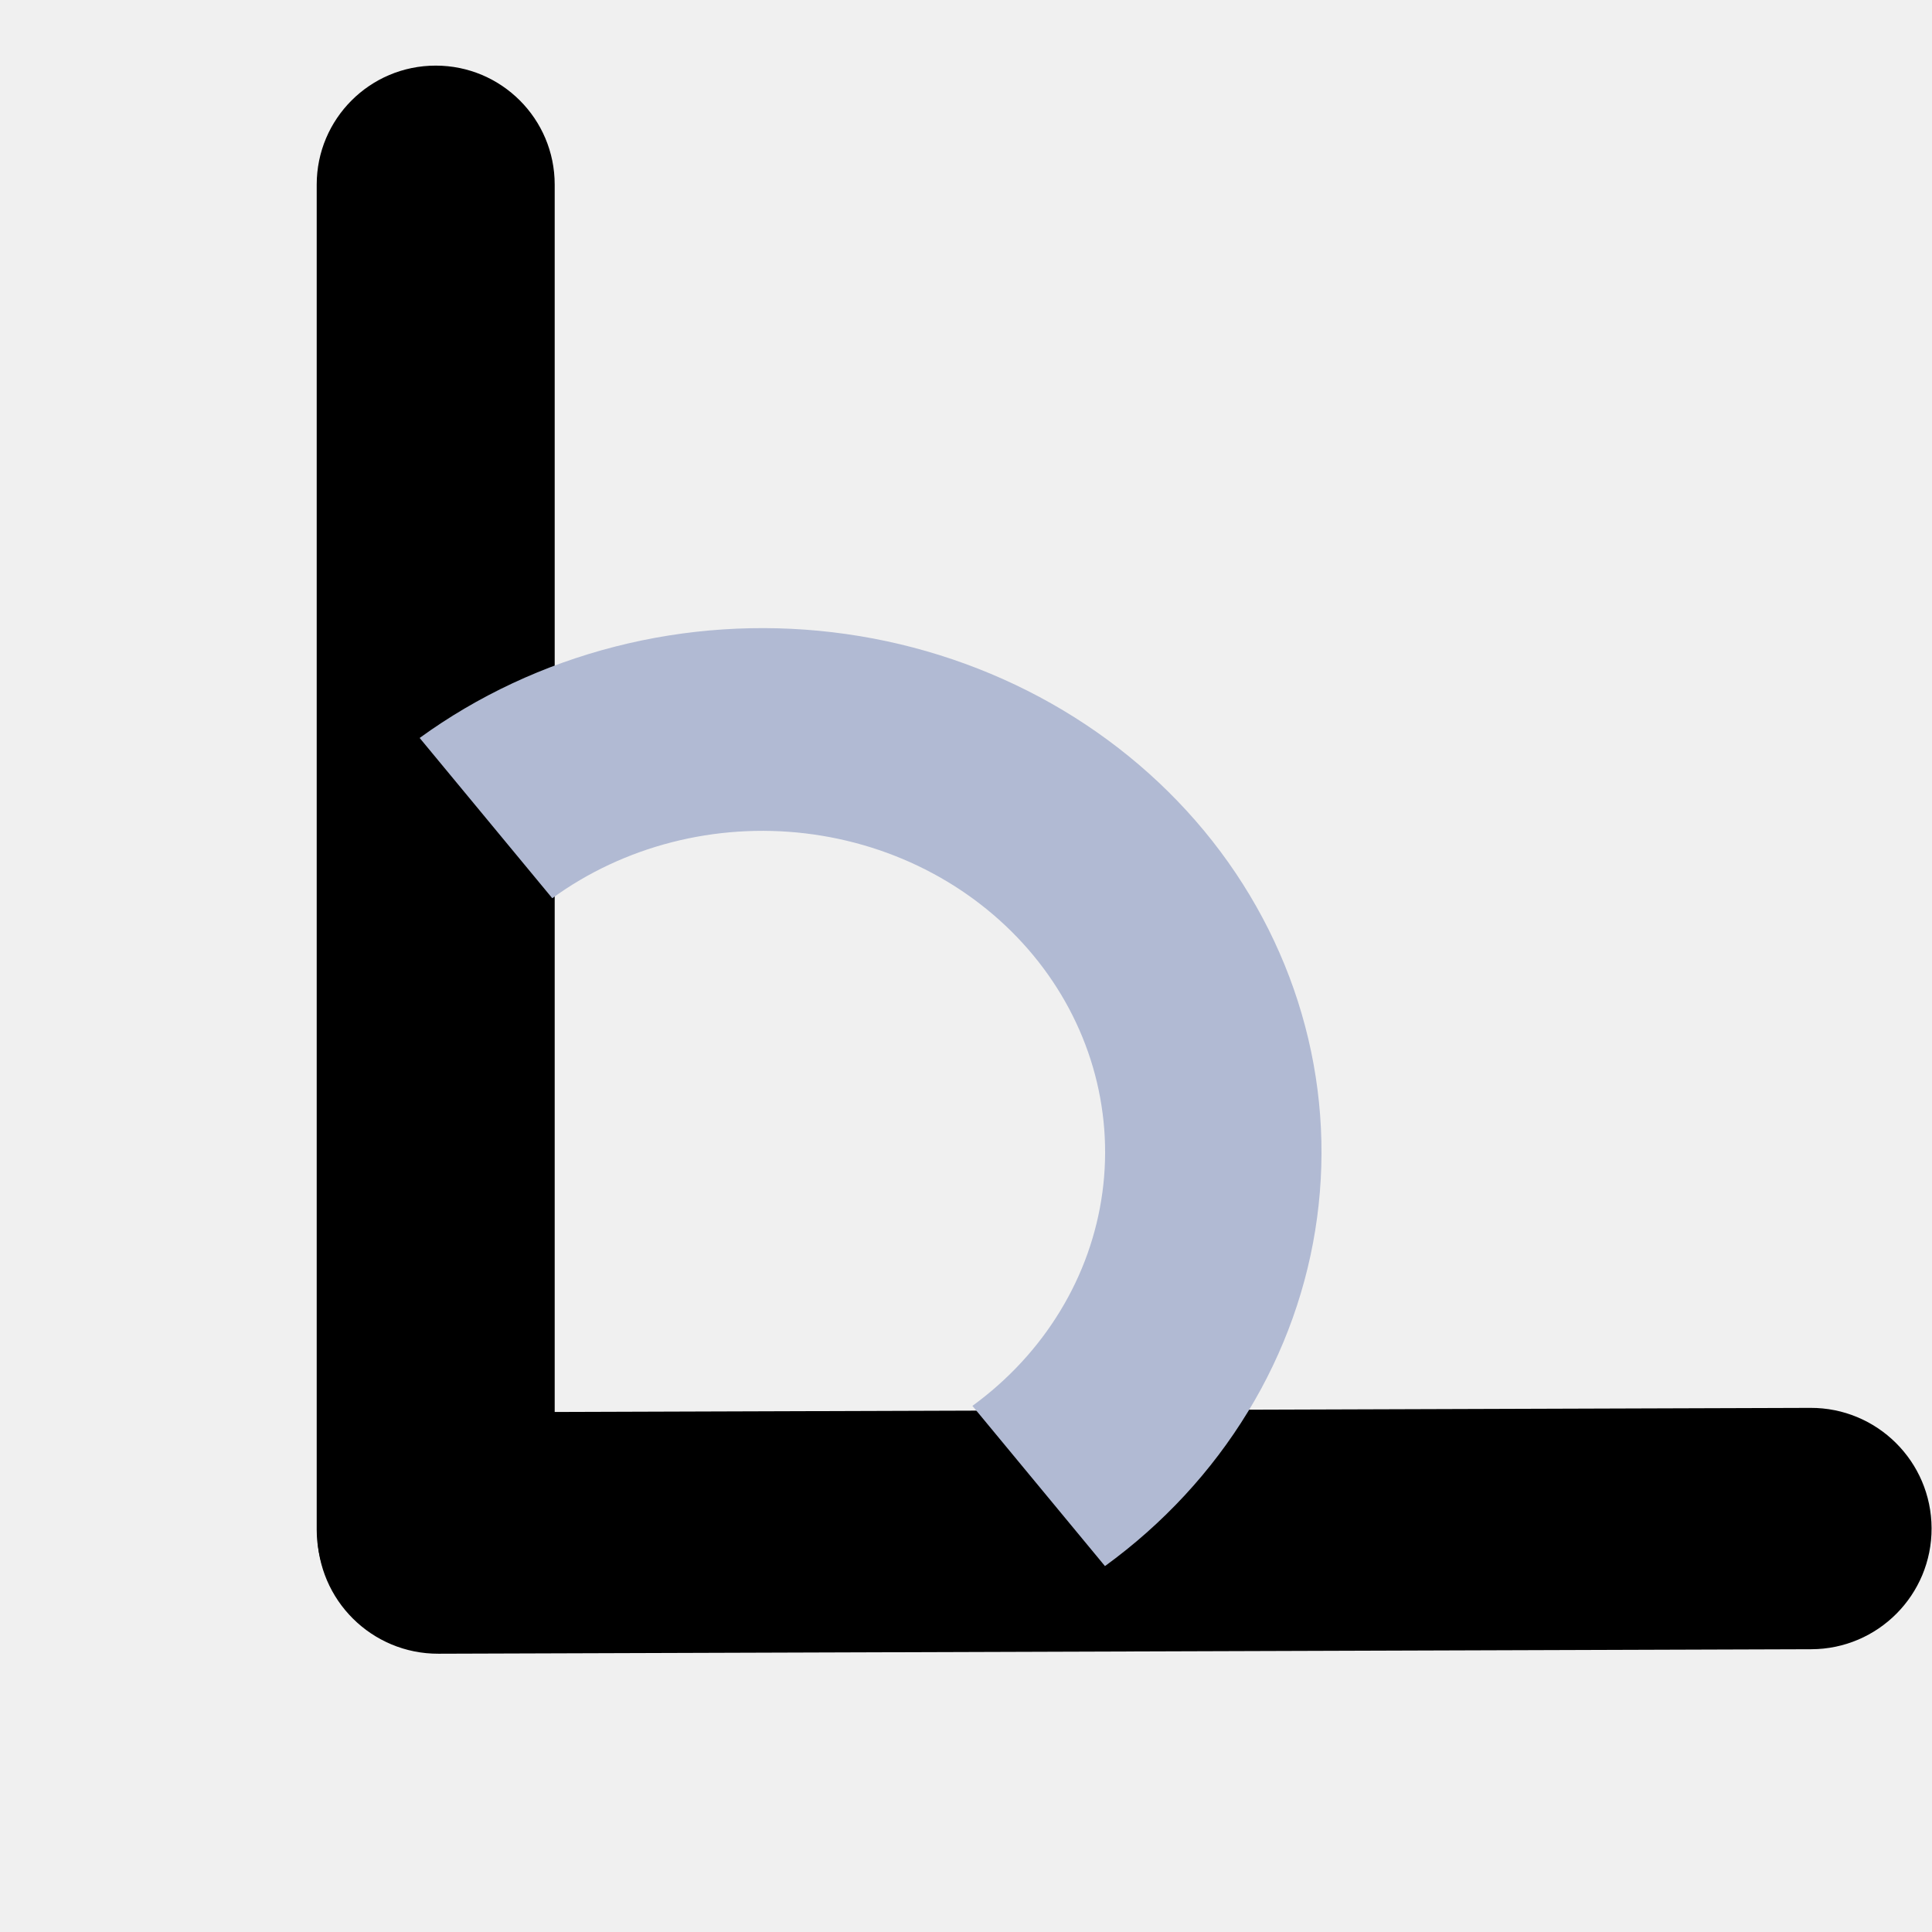
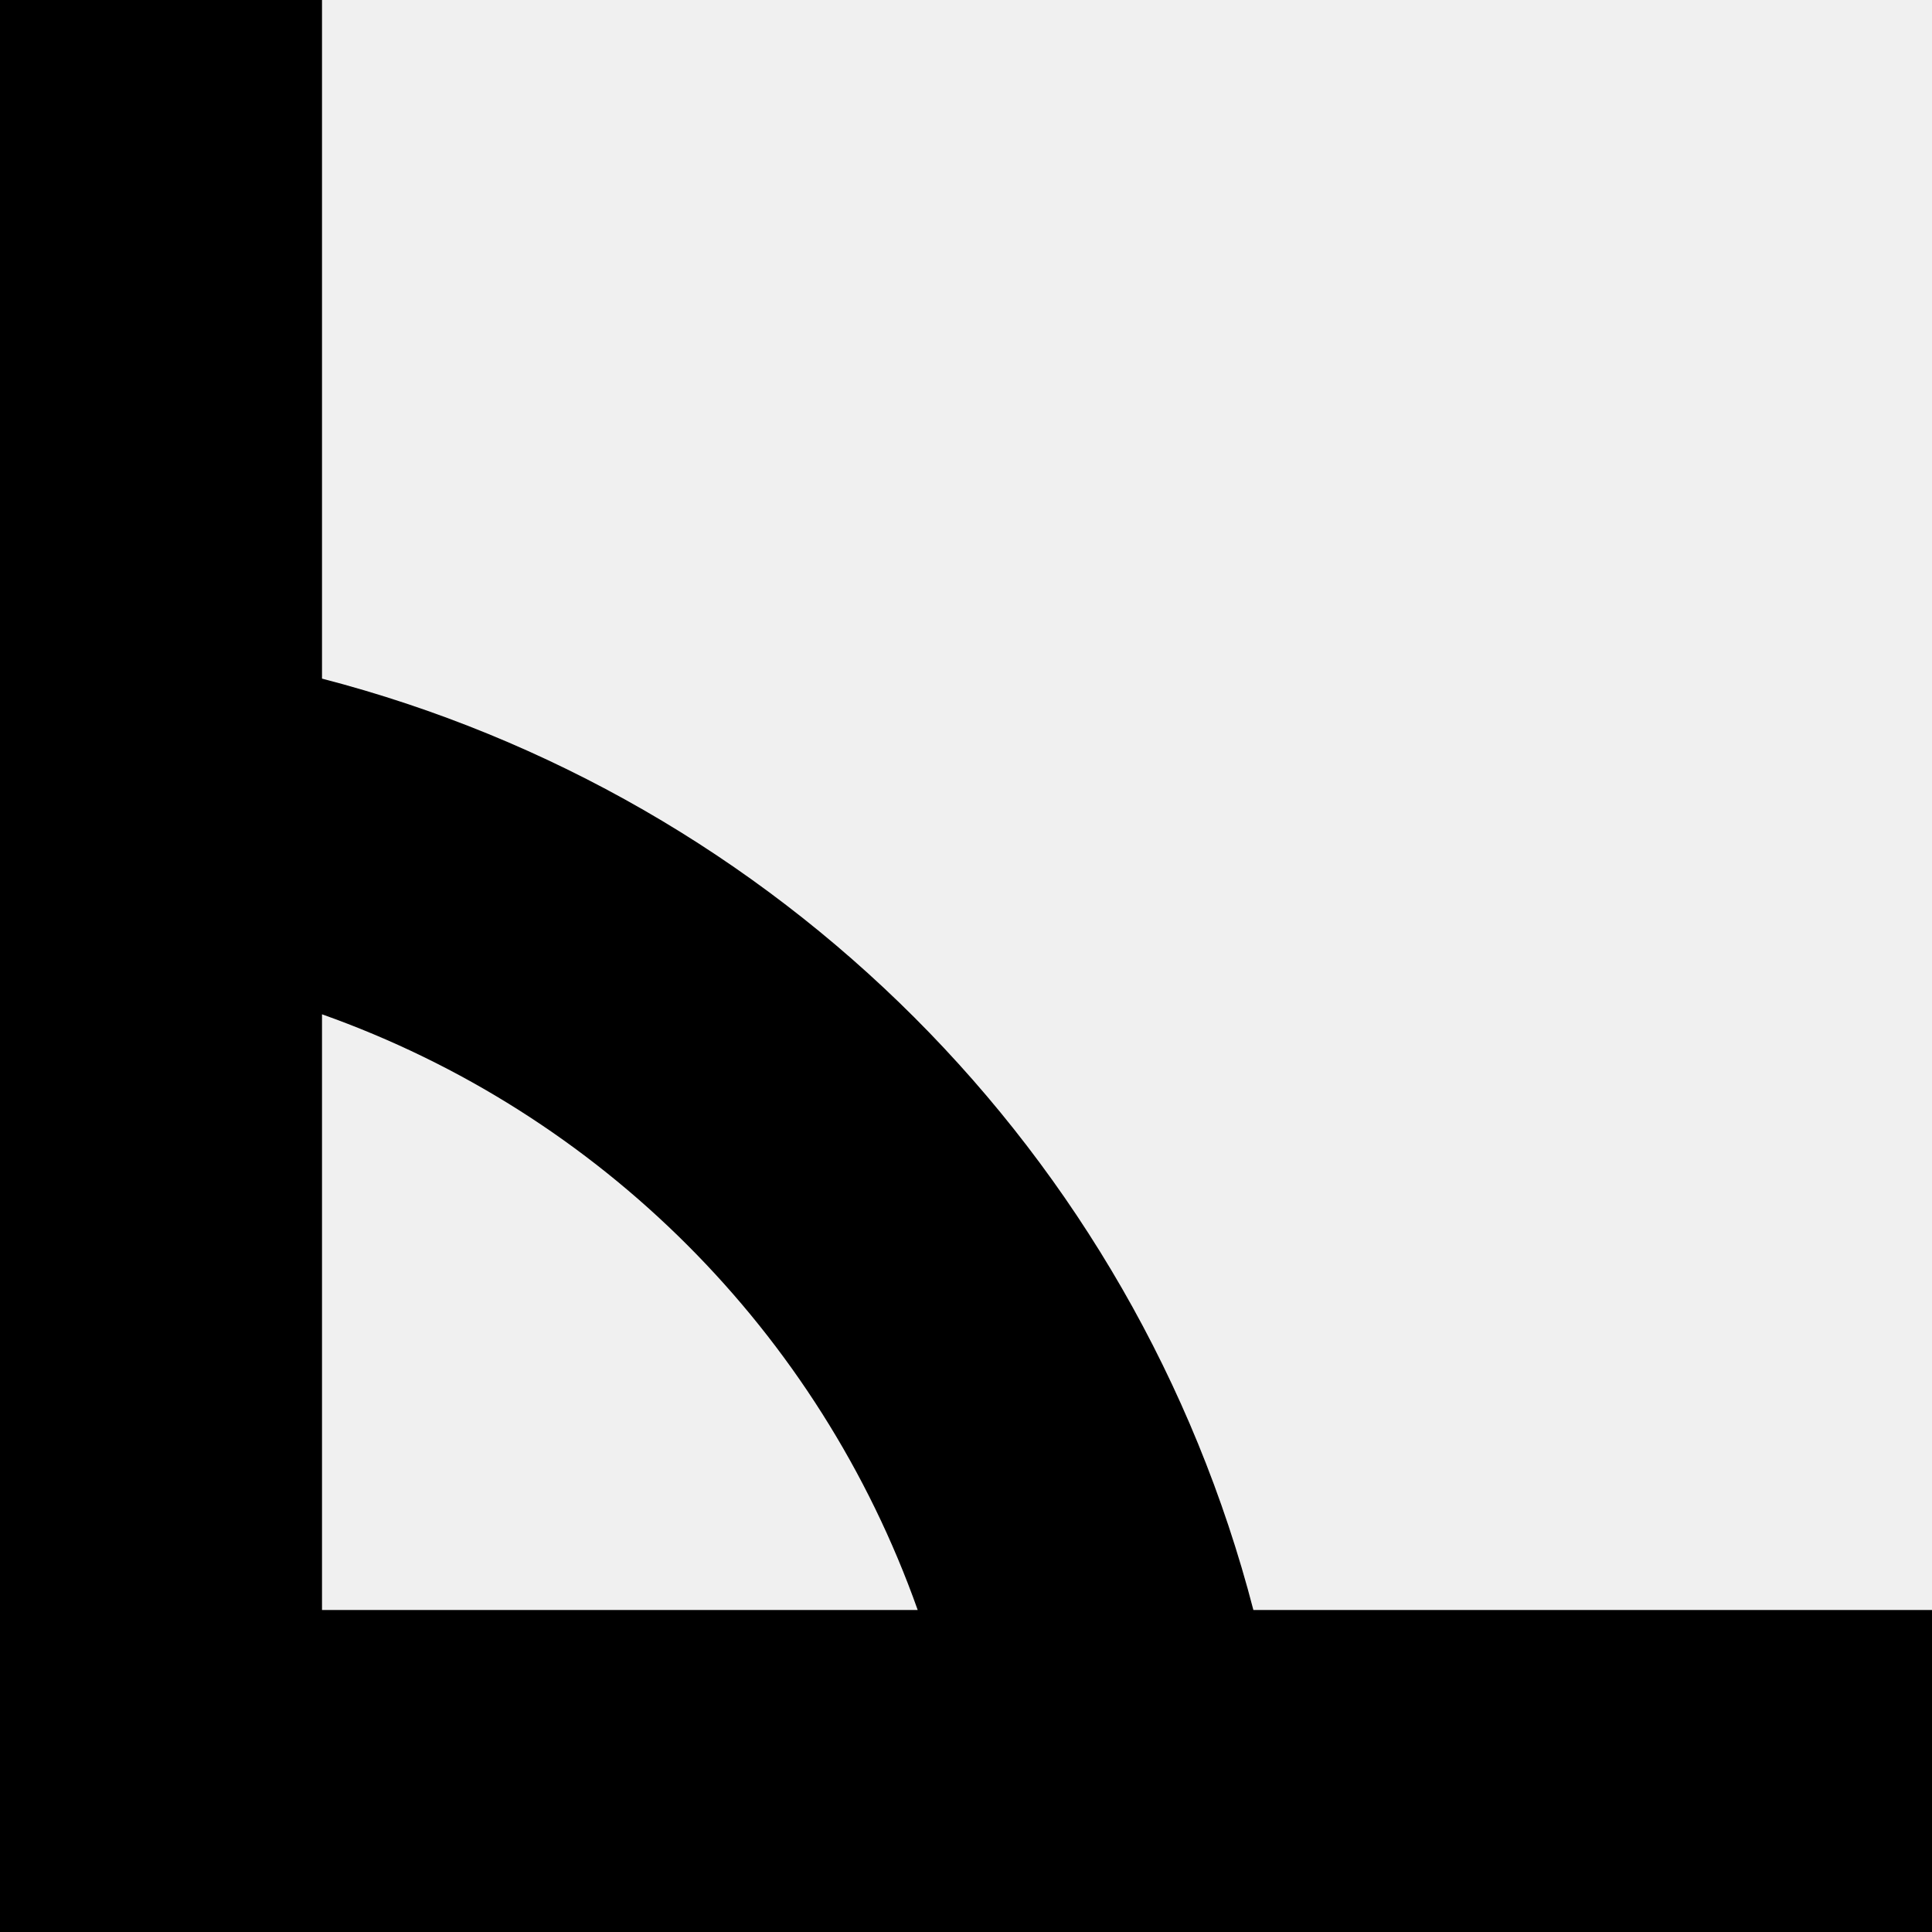
- <svg xmlns="http://www.w3.org/2000/svg" width="28" height="28" viewBox="0 0 28 28" fill="none">
-   <rect x="4.59" y="0.951" width="3.449" height="22.942" rx="1.724" fill="currentColor" />
-   <rect width="3.498" height="23.395" rx="1.749" transform="matrix(-0.00372302 -0.999993 0.999995 -0.00326851 4.60547 23.9727)" fill="currentColor" />
-   <mask id="path-3-inside-1_2185_15909" fill="white">
-     <path d="M6.082 10.695C6.923 10.084 7.884 9.635 8.911 9.372C9.937 9.109 11.009 9.038 12.065 9.163C13.121 9.288 14.14 9.607 15.065 10.101C15.989 10.595 16.8 11.255 17.453 12.043C18.105 12.831 18.585 13.732 18.865 14.693C19.146 15.655 19.222 16.66 19.088 17.649C18.955 18.638 18.615 19.593 18.087 20.459C17.56 21.325 16.855 22.086 16.014 22.697L14.093 20.375C14.608 20 15.04 19.534 15.363 19.003C15.687 18.472 15.895 17.887 15.977 17.28C16.059 16.674 16.012 16.058 15.84 15.468C15.668 14.879 15.374 14.327 14.974 13.844C14.574 13.361 14.077 12.956 13.51 12.653C12.944 12.35 12.319 12.155 11.672 12.078C11.024 12.001 10.367 12.045 9.738 12.206C9.109 12.367 8.519 12.643 8.004 13.018L6.082 10.695Z" />
-   </mask>
-   <path d="M6.082 10.695C6.923 10.084 7.884 9.635 8.911 9.372C9.937 9.109 11.009 9.038 12.065 9.163C13.121 9.288 14.14 9.607 15.065 10.101C15.989 10.595 16.8 11.255 17.453 12.043C18.105 12.831 18.585 13.732 18.865 14.693C19.146 15.655 19.222 16.66 19.088 17.649C18.955 18.638 18.615 19.593 18.087 20.459C17.56 21.325 16.855 22.086 16.014 22.697L14.093 20.375C14.608 20 15.04 19.534 15.363 19.003C15.687 18.472 15.895 17.887 15.977 17.28C16.059 16.674 16.012 16.058 15.84 15.468C15.668 14.879 15.374 14.327 14.974 13.844C14.574 13.361 14.077 12.956 13.51 12.653C12.944 12.35 12.319 12.155 11.672 12.078C11.024 12.001 10.367 12.045 9.738 12.206C9.109 12.367 8.519 12.643 8.004 13.018L6.082 10.695Z" stroke="#B1BAD3" stroke-width="16" mask="url(#path-3-inside-1_2185_15909)" />
+ <svg fill="currentColor" viewBox="0 0 64 64" class="svg-icon" style="">
+   <path d="M41.52 53.333A43.04 43.04 0 0 0 10.667 22.48V0H0v64h64V53.333H41.52Zm-30.853 0V33.6A32.454 32.454 0 0 1 30.4 53.333H10.667Z" />
</svg>
